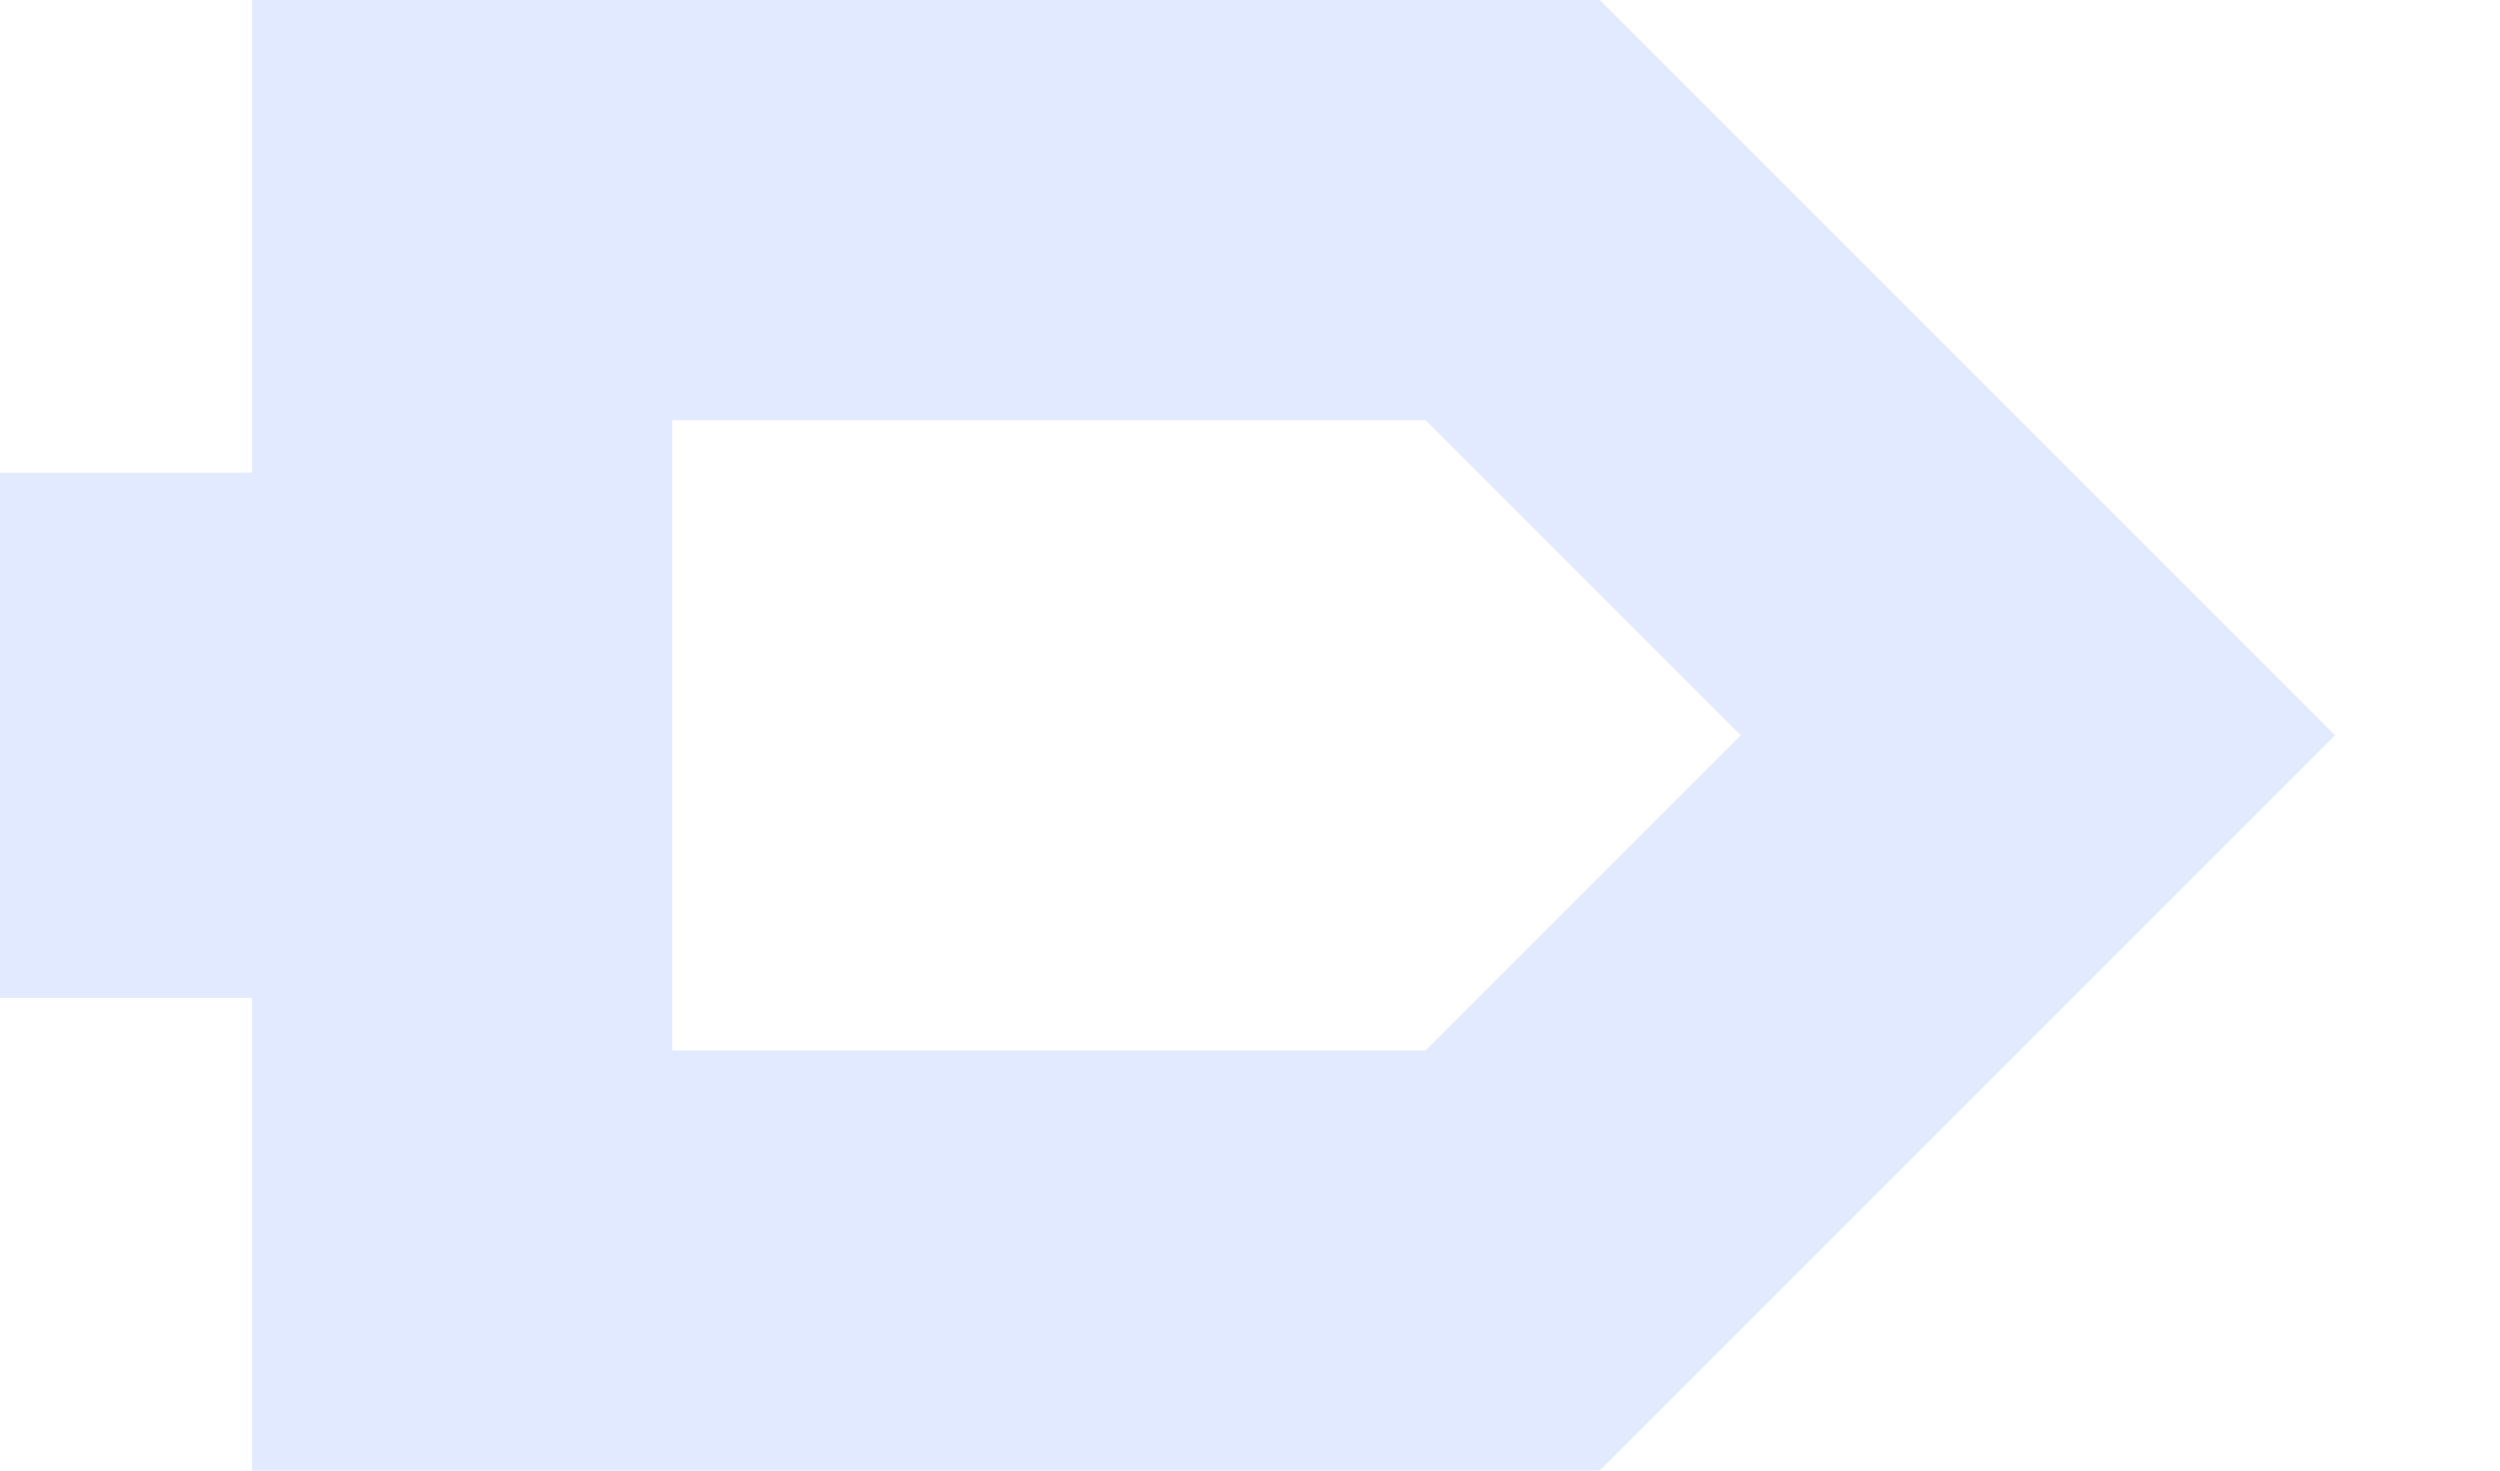
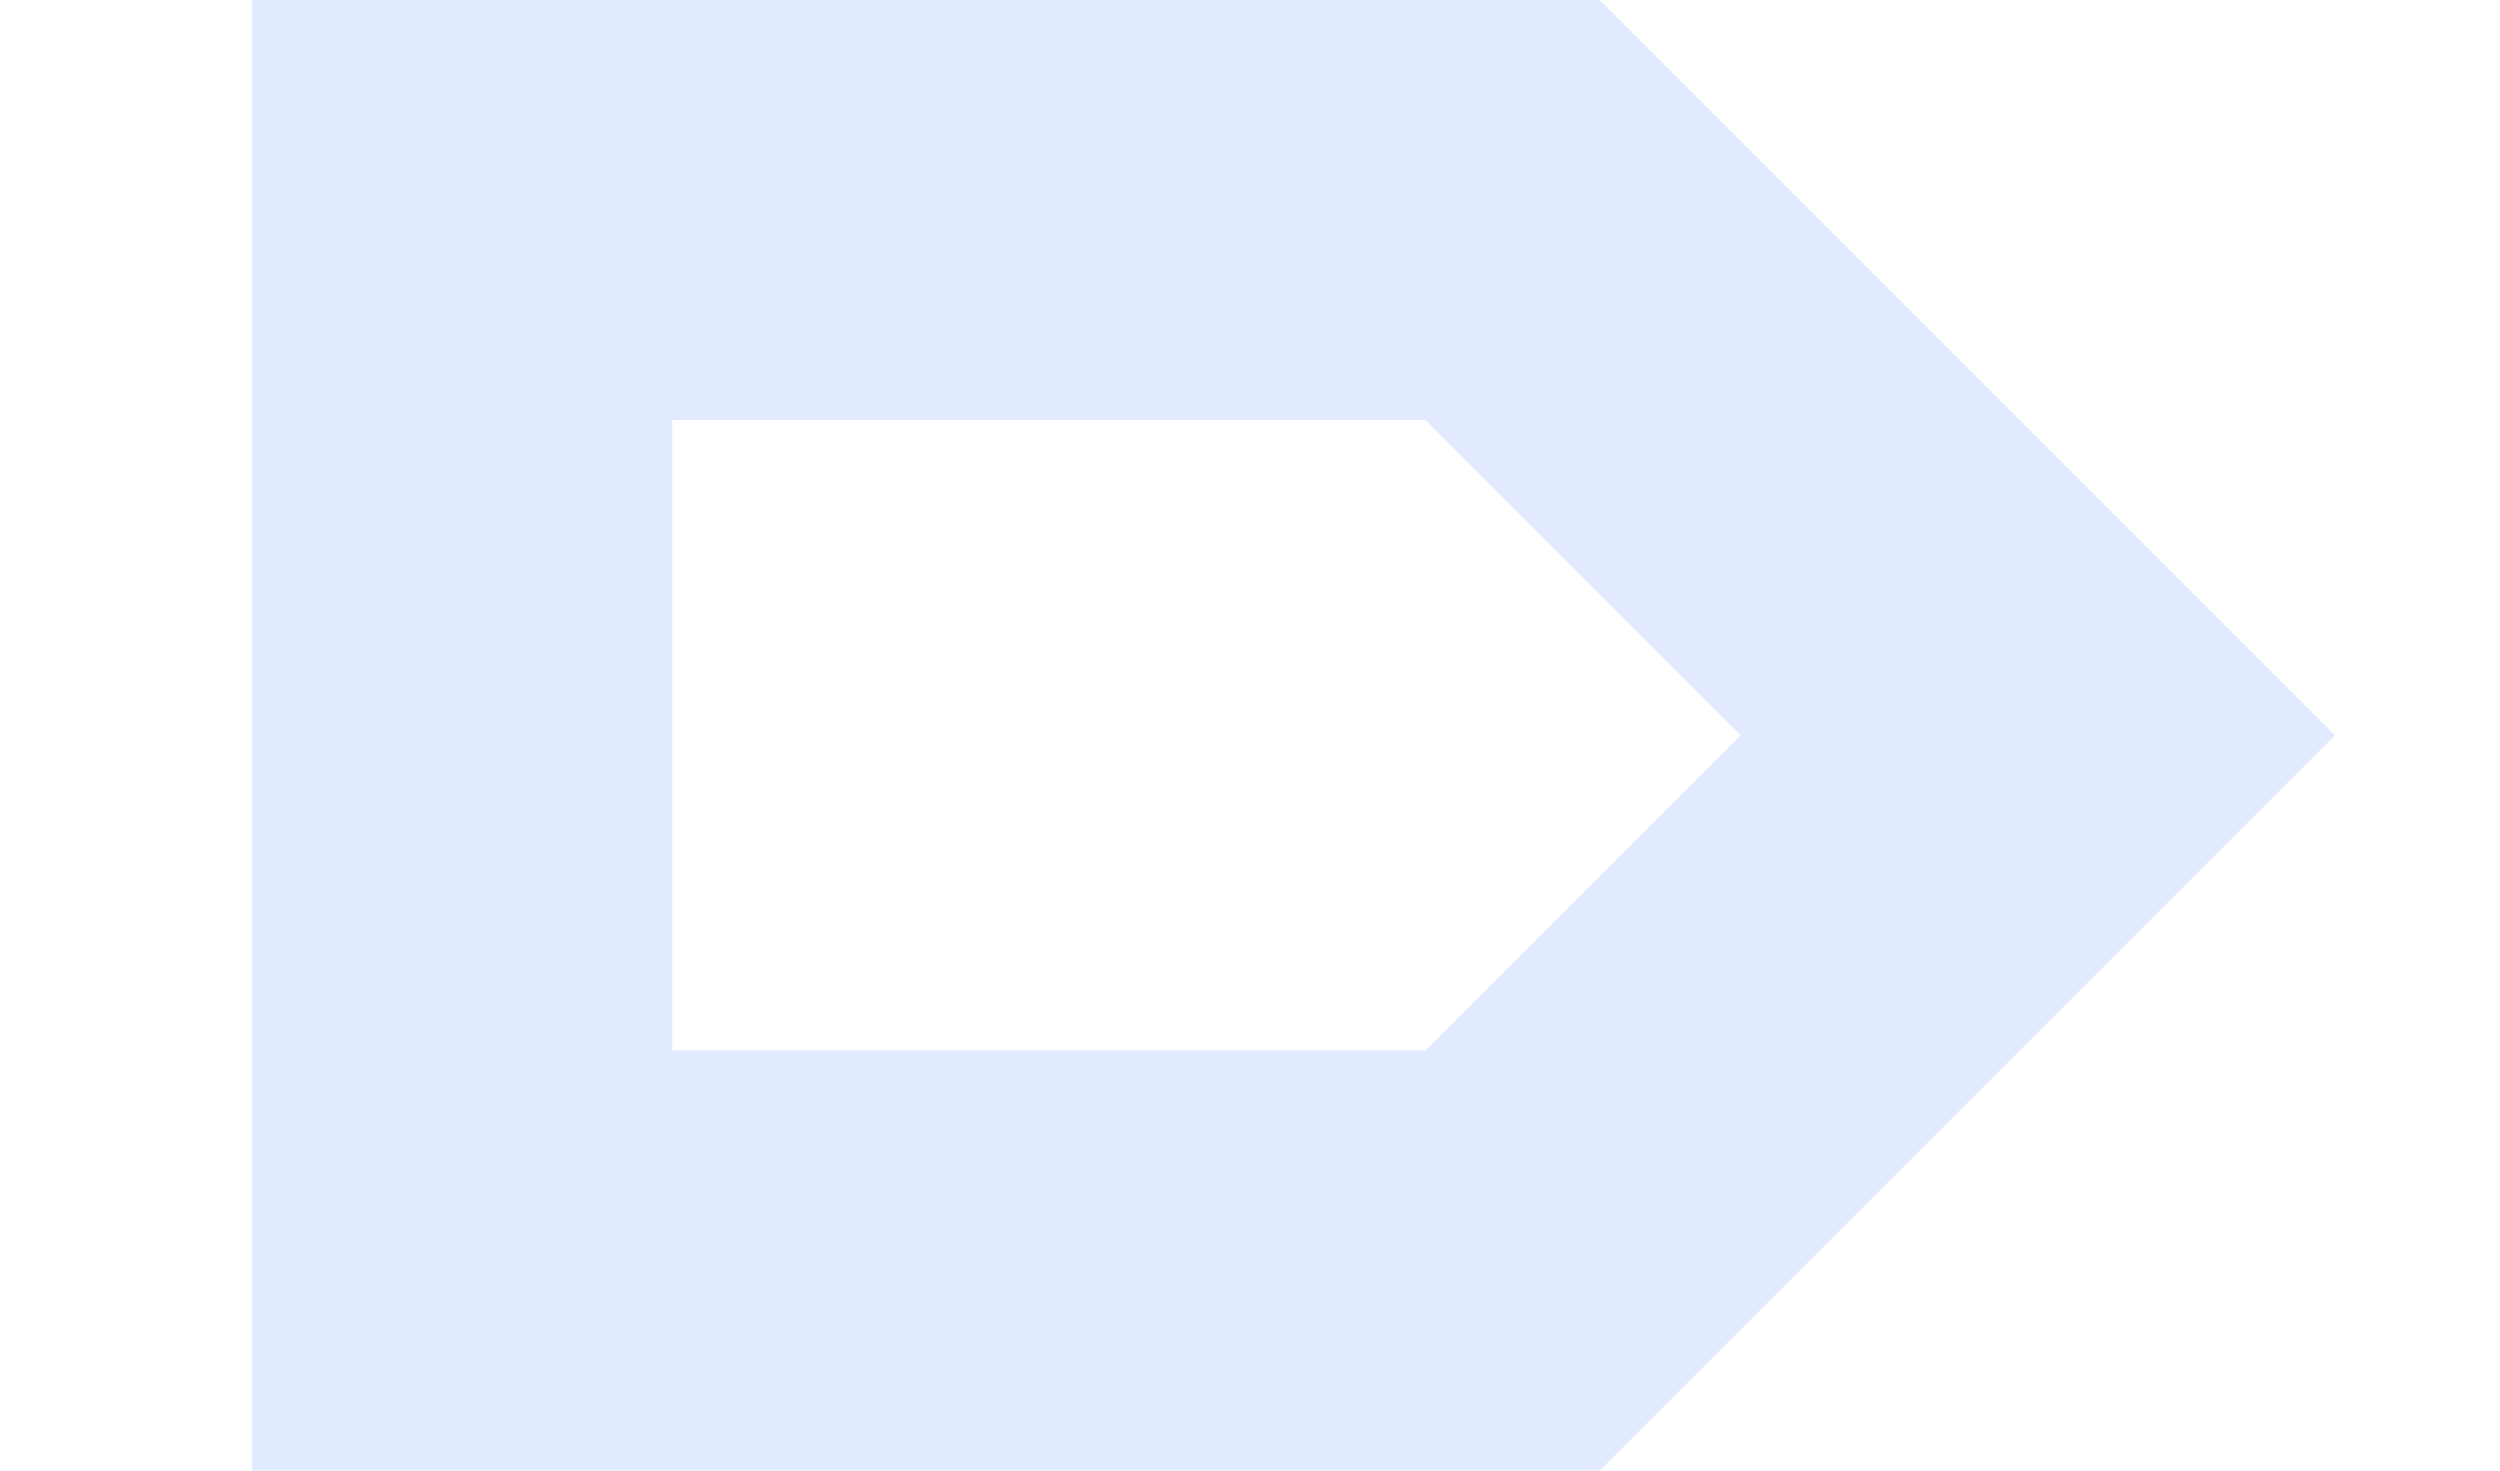
<svg xmlns="http://www.w3.org/2000/svg" width="17px" height="10px" viewBox="3 -2 17 14">
  <polyline points="4,0 14,0 19,5 14,10 4,10 4,0" stroke-linejoin="miter" fill="transparent" stroke-linecap="square" stroke-width="4" stroke="#e1eaff" />
-   <line x1="1" y1="5" x2="2" y2="5" stroke-width="5" stroke-linecap="square" stroke="#e1eaff" />
</svg>
